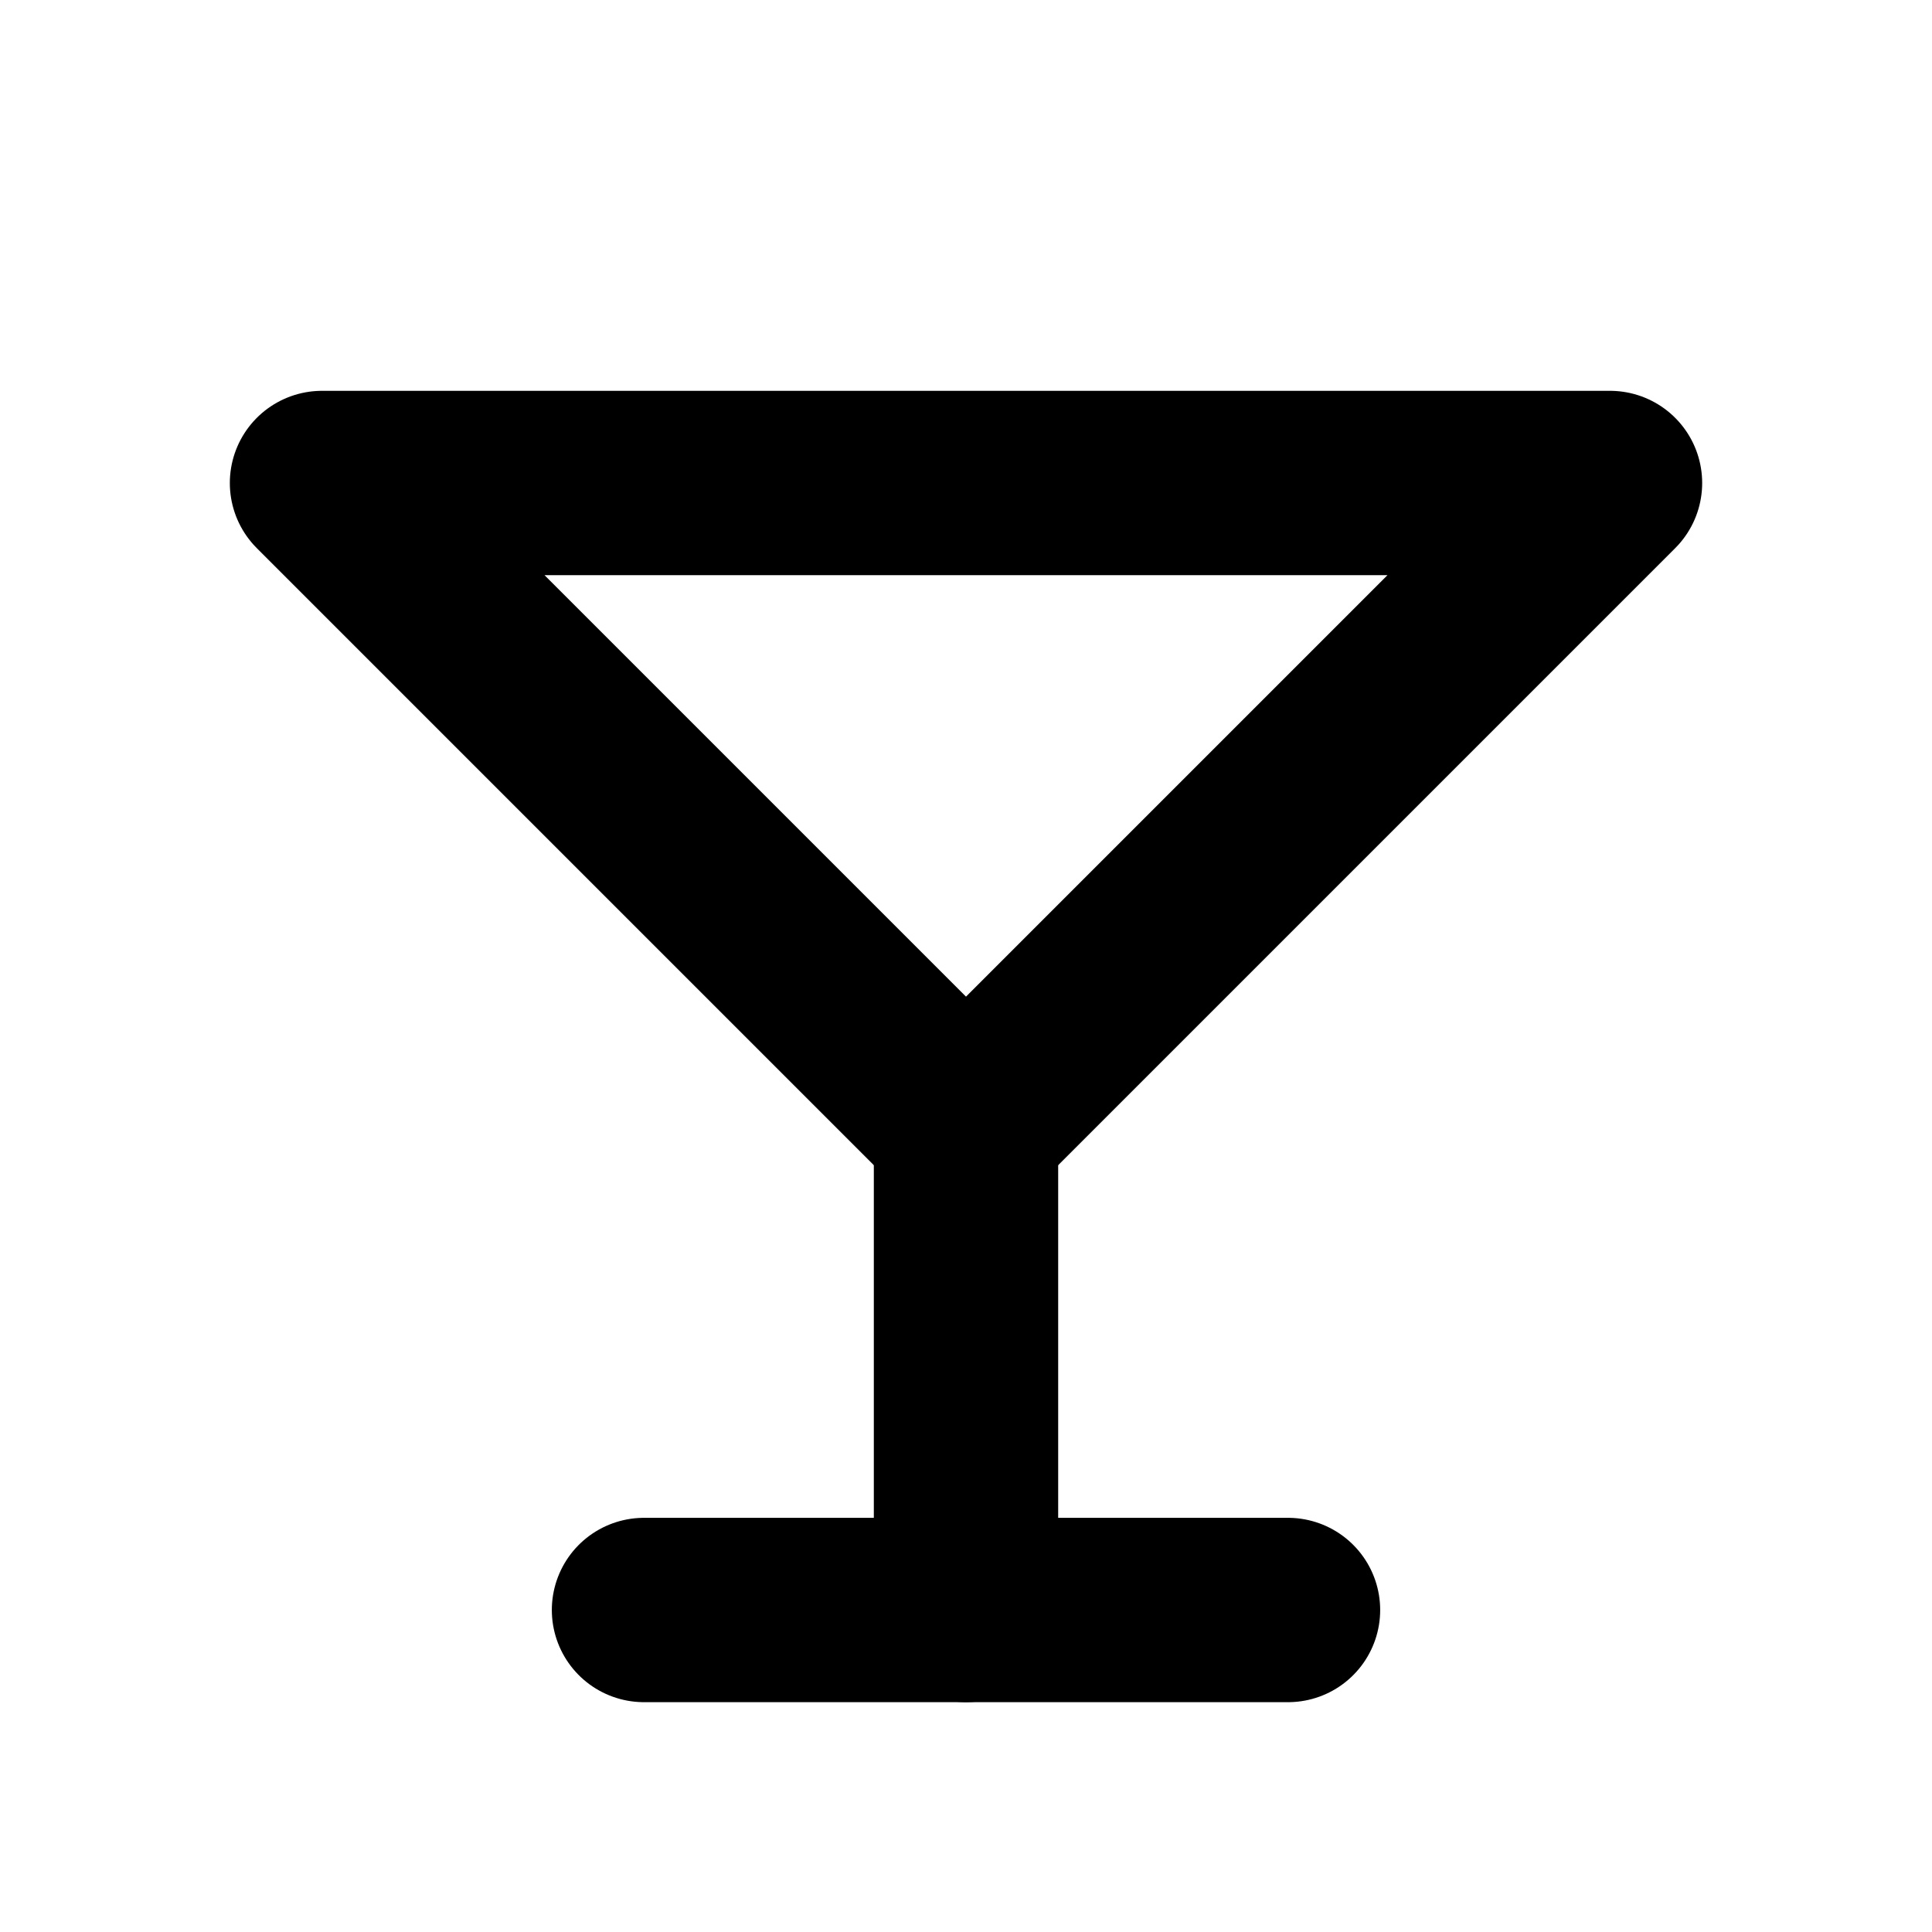
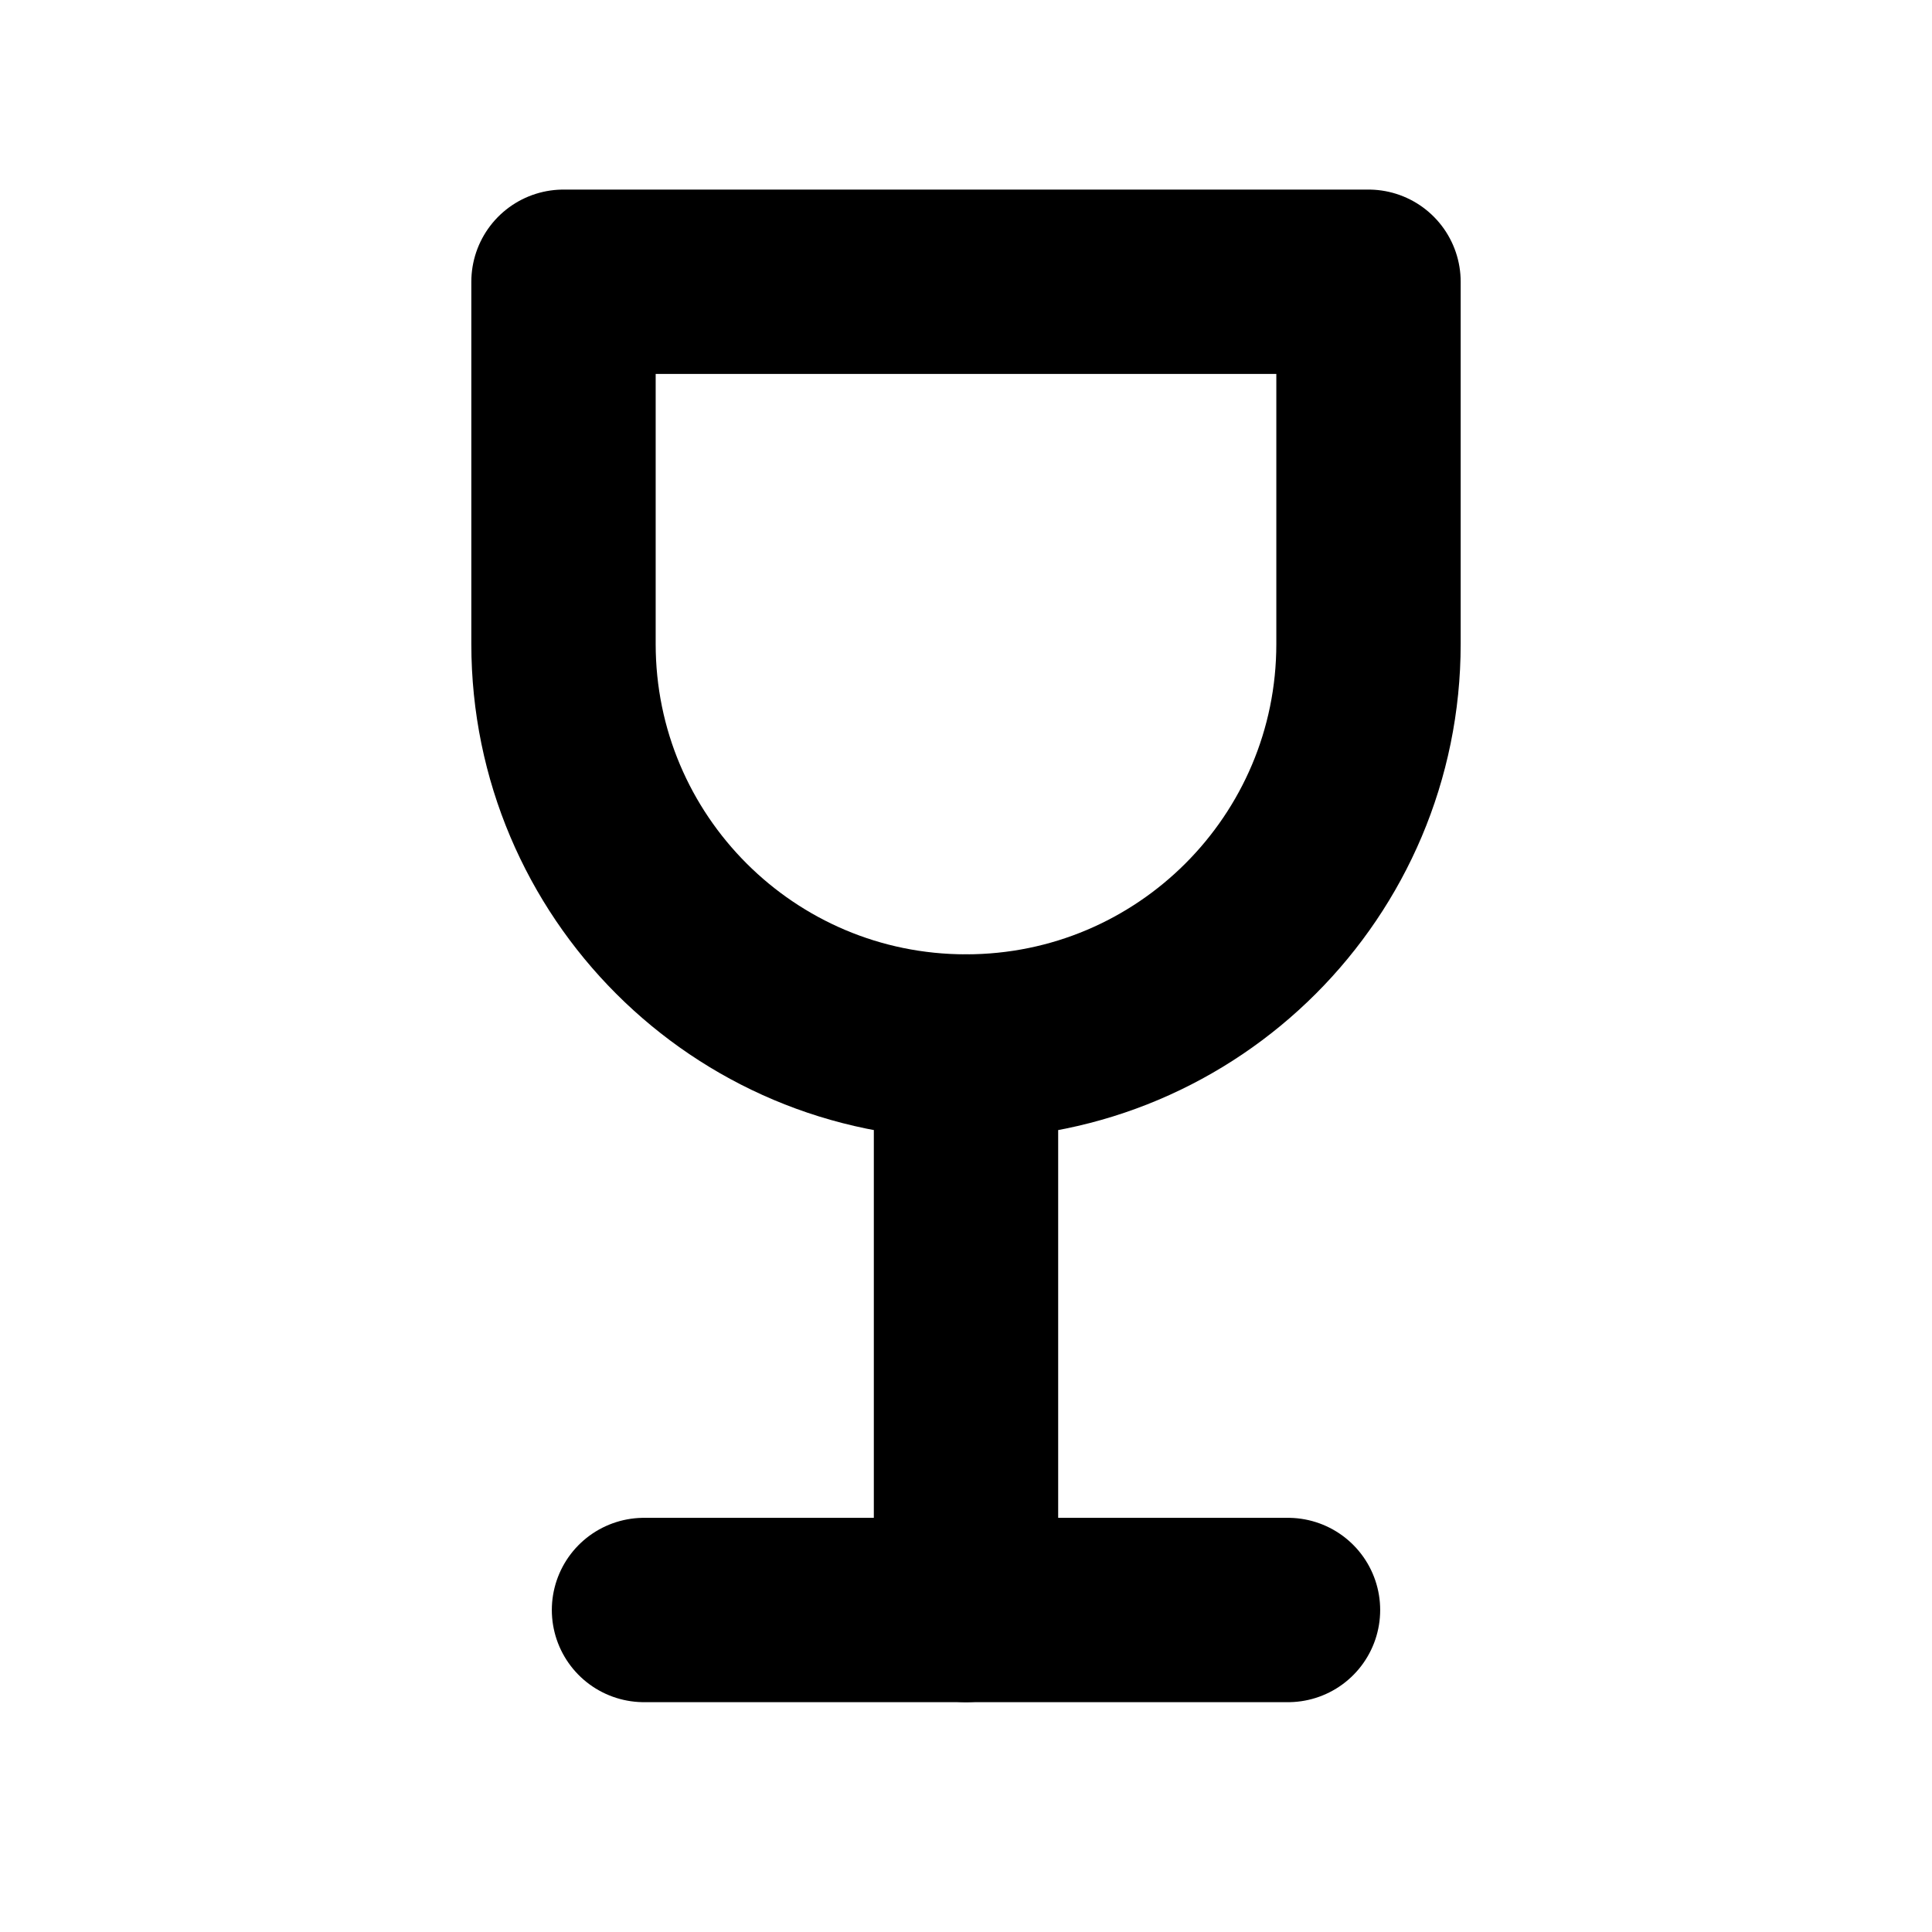
<svg xmlns="http://www.w3.org/2000/svg" width="24" height="24" viewBox="0 0 24 24" fill="none" stroke="currentColor" stroke-width="2.29" stroke-linecap="round" stroke-linejoin="round">
-   <path d="M4 6 20 6 12 14Z" />
-   <path d="M12 14 12 20" />
+   <path d="M7 3.5 17 3.5 17 8A5 5 0 0 1 7 8Z" />
+   <path d="M12 13 12 20" />
  <path d="M8 20 16 20" />
</svg>
